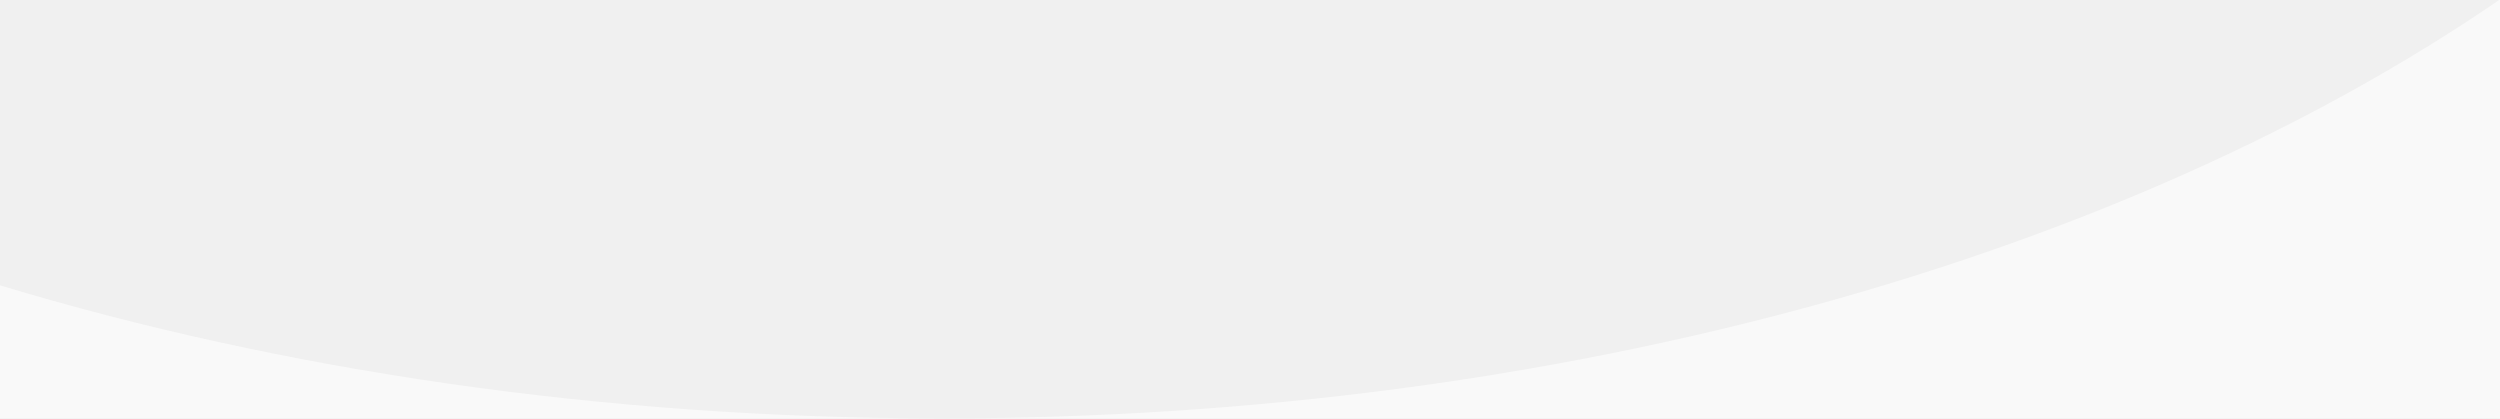
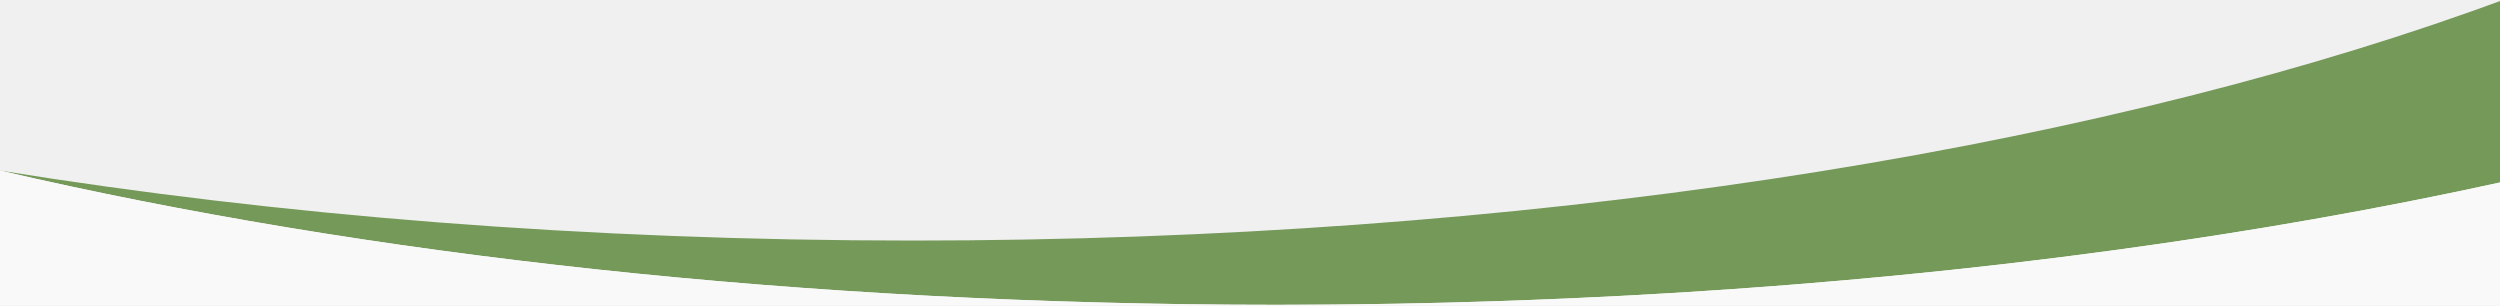
- <svg xmlns="http://www.w3.org/2000/svg" width="1440" height="241" viewBox="0 0 1440 241" fill="none">
-   <path fill-rule="evenodd" clip-rule="evenodd" d="M542.5 241C346.74 241 162.195 213.314 0 164.362V241H542.5ZM1439.52 0H1440V241H542.5C902.529 241 1224.62 147.354 1439.52 0Z" fill="#F9F9F9" />
+ <svg xmlns="http://www.w3.org/2000/svg" width="1440" height="176" viewBox="0 0 1440 176" fill="none">
+   <g clip-path="url(#clip0_338_738)">
+     <path fill-rule="evenodd" clip-rule="evenodd" d="M525.679 138.565C1226.8 138.565 1795.18 -63.131 1795.18 -311.935C1795.18 -477.15 1544.56 -621.593 1170.86 -700C1681.3 -638.316 2047.18 -471.297 2047.18 -274.935C2047.18 -26.131 1459.78 175.565 735.179 175.565C462.75 175.565 209.715 147.055 0 98.249C160.178 124.141 338.182 138.565 525.679 138.565Z" fill="#749958" />
+     <path fill-rule="evenodd" clip-rule="evenodd" d="M0 98.249V176H1440V105.105C1236.42 149.714 994.589 175.565 735.179 175.565C462.75 175.565 209.715 147.054 0 98.249Z" fill="#F9F9F9" />
+   </g>
+   <defs>
+     <clipPath id="clip0_338_738">
+       <rect width="1440" height="176" fill="white" />
+     </clipPath>
+   </defs>
</svg>
